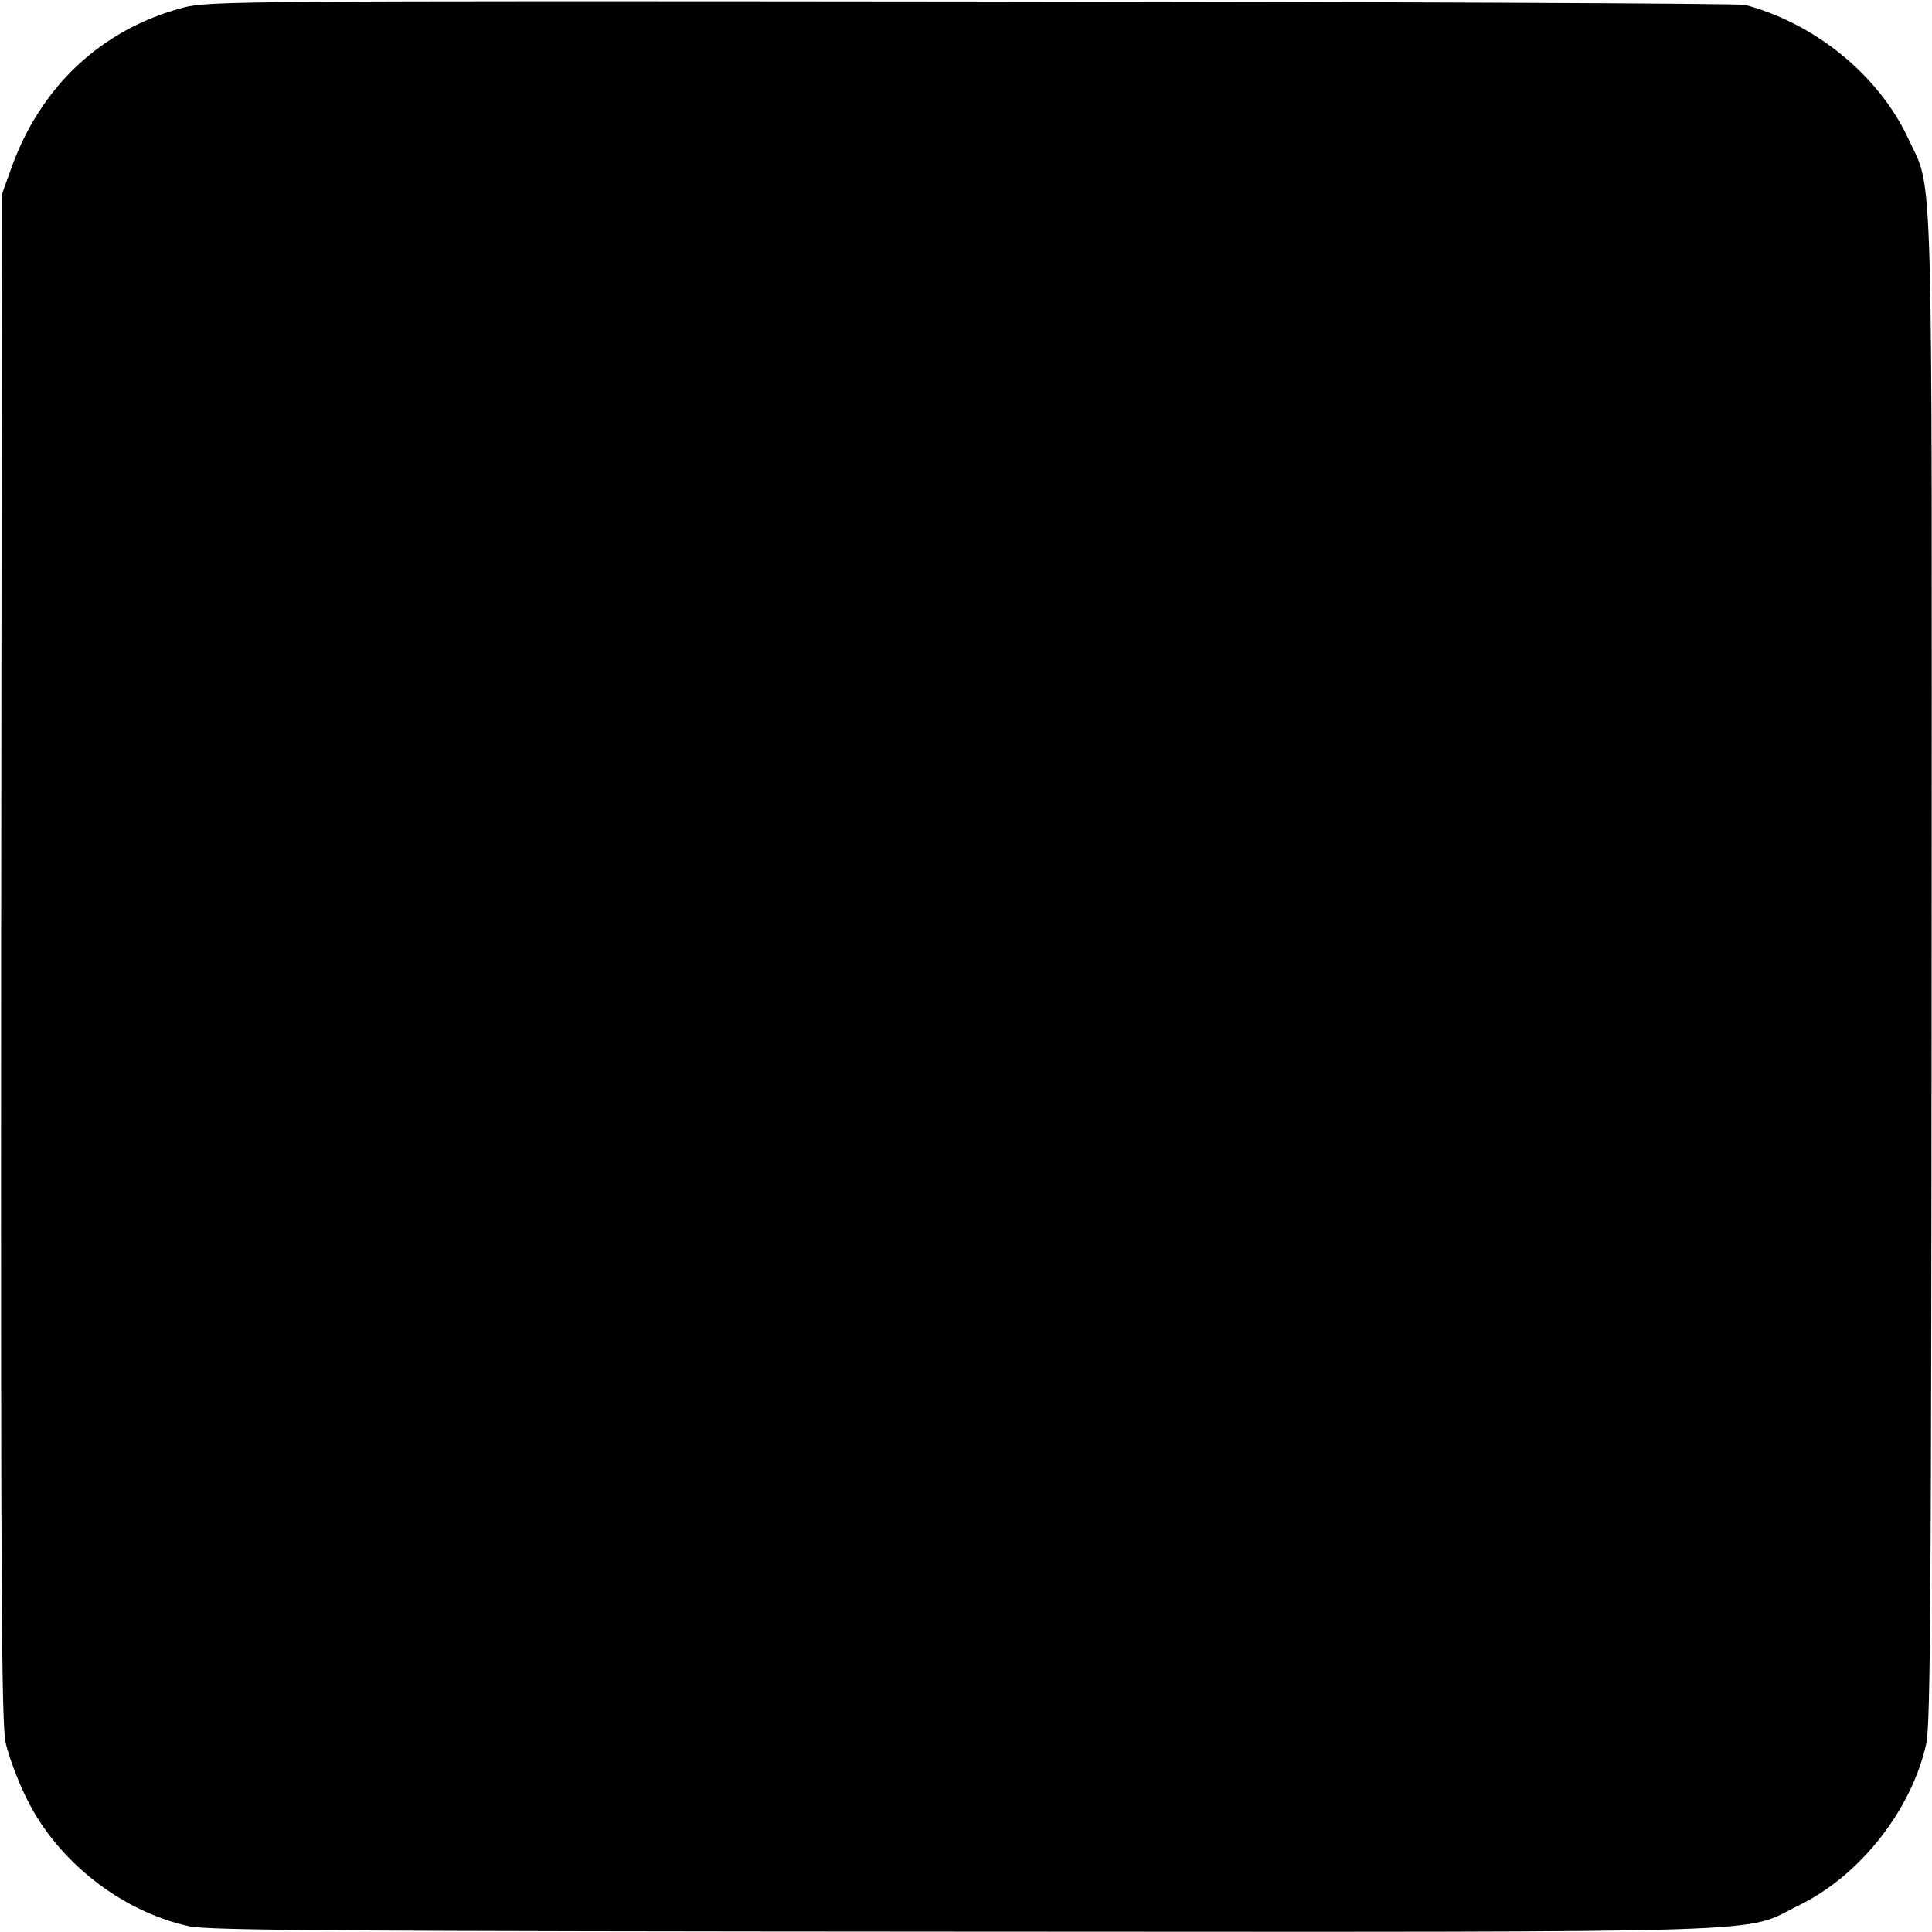
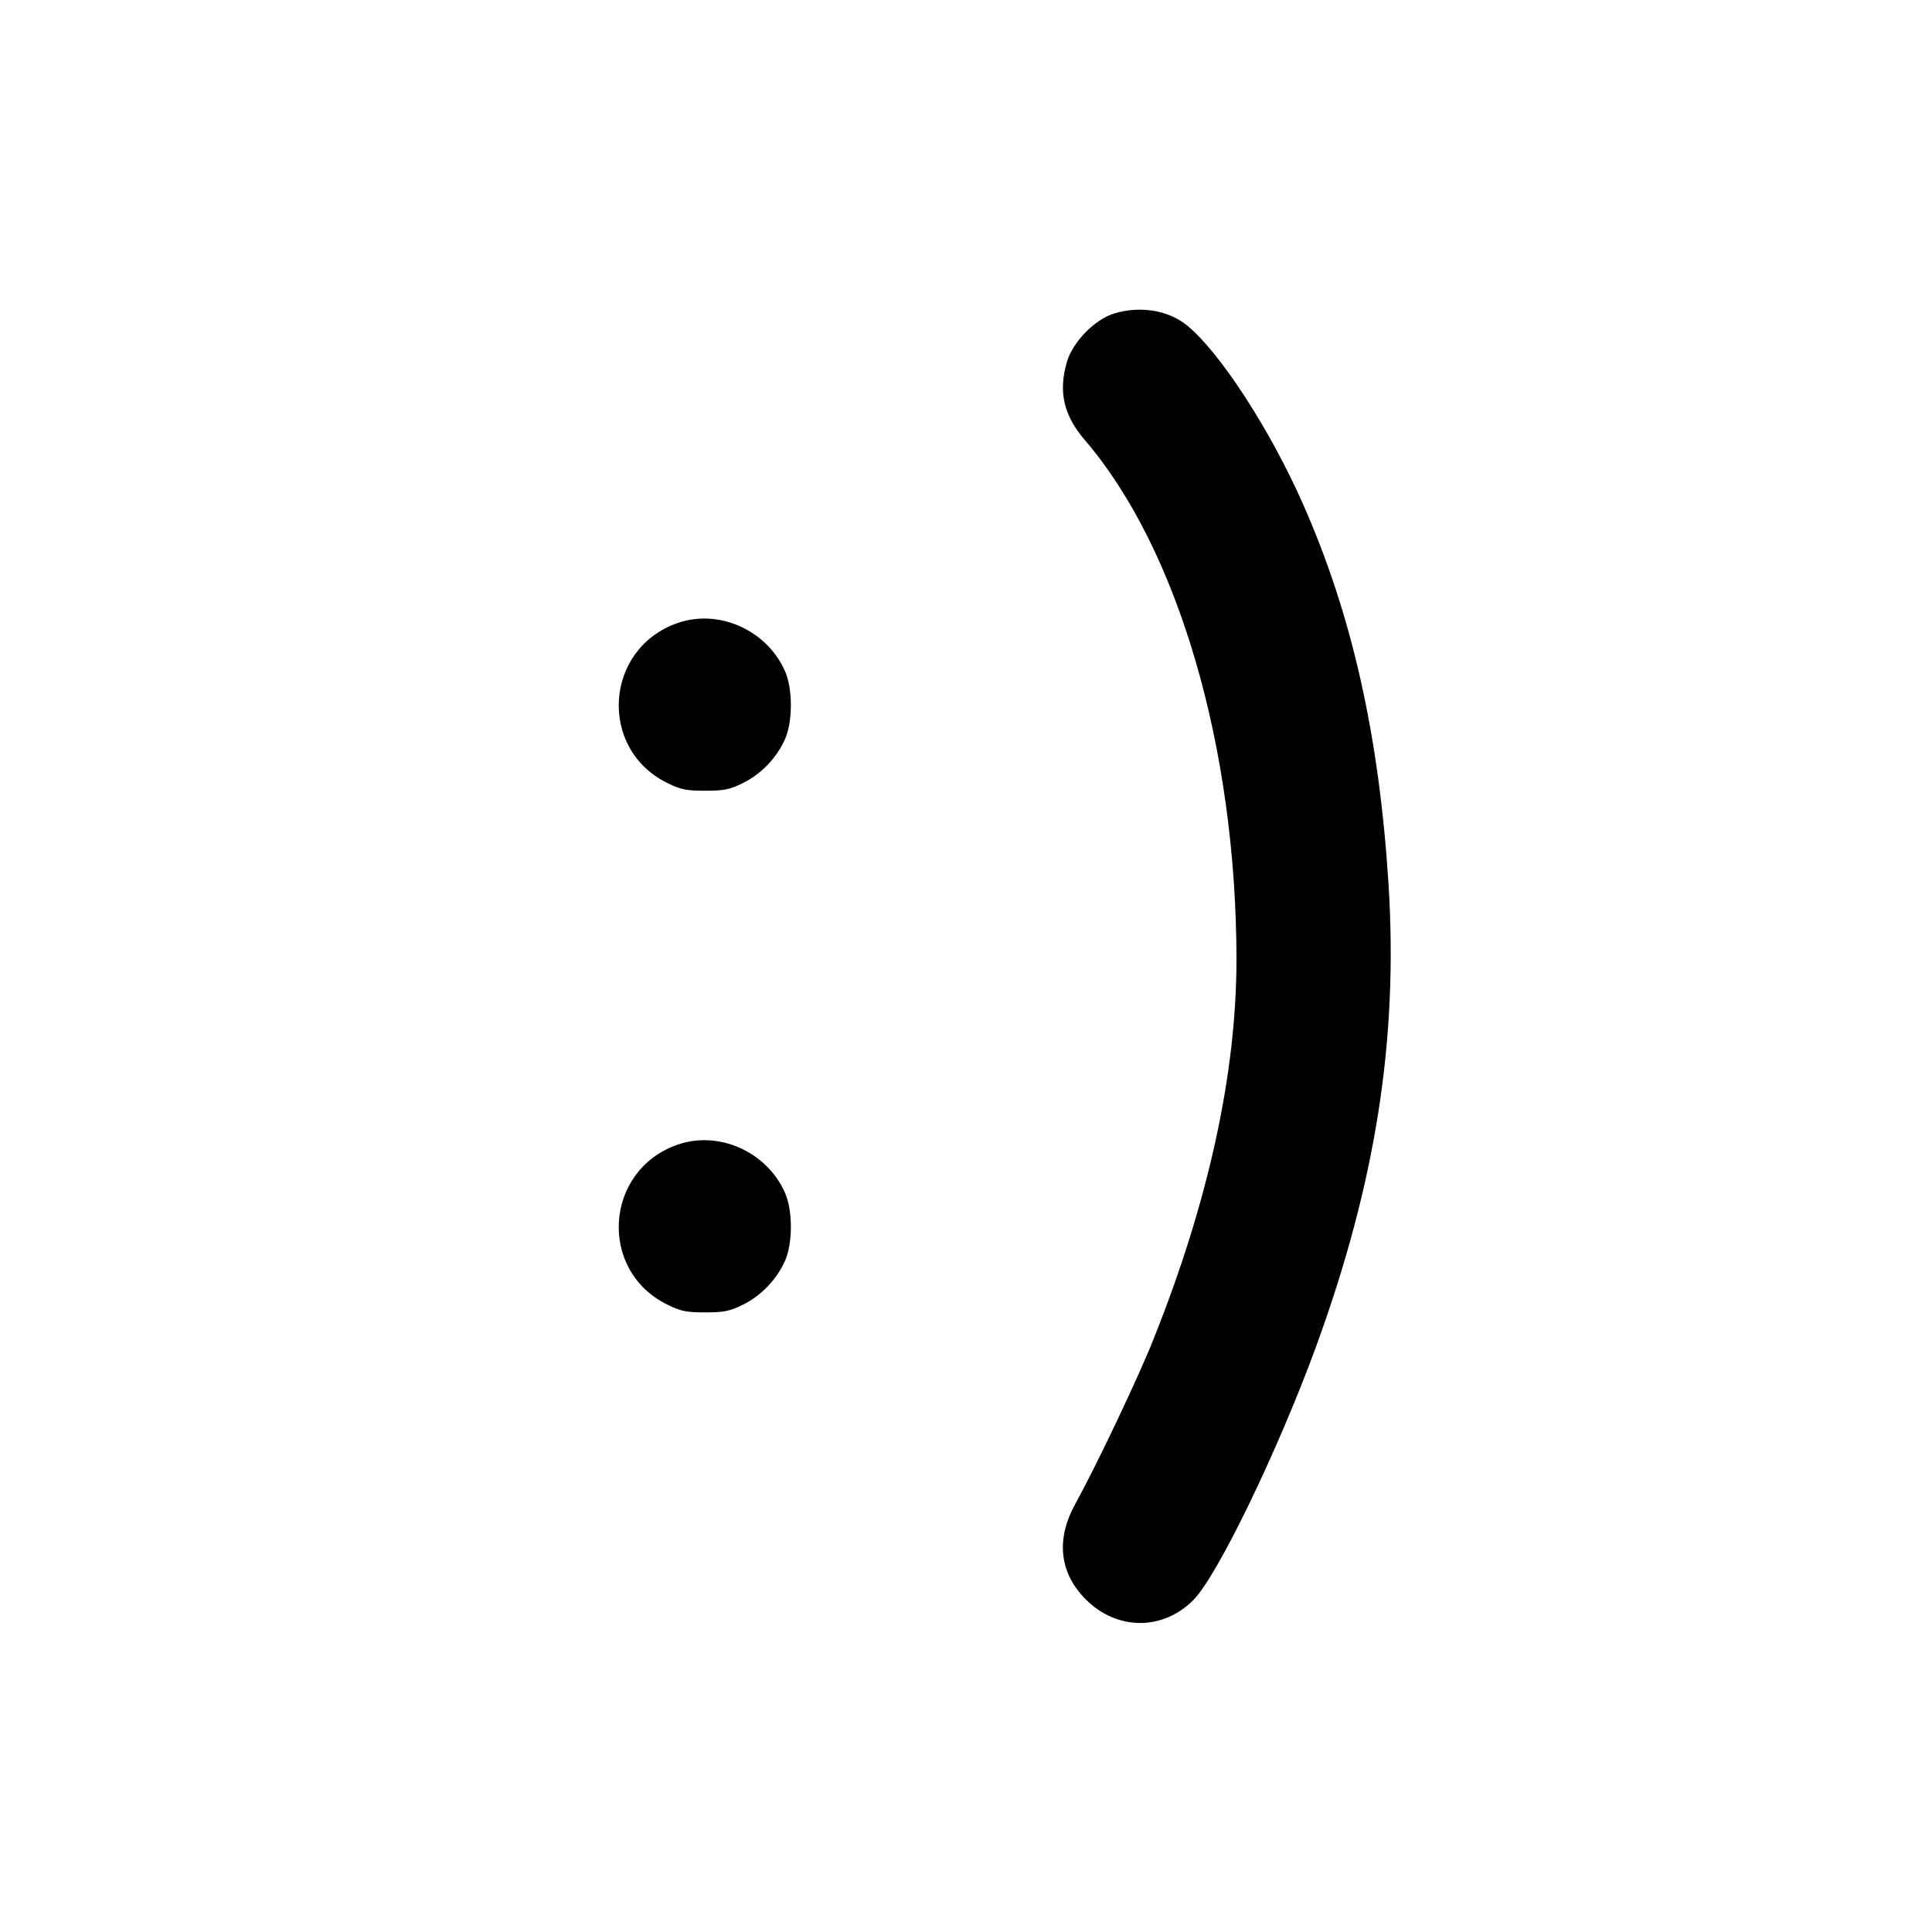
- <svg xmlns="http://www.w3.org/2000/svg" version="1.0" width="512pt" height="512pt" viewBox="0 0 512 512" preserveAspectRatio="xMidYMid meet">
-   <g transform="translate(0,512) scale(0.1,-0.1)" fill="#000000" stroke="none">
-     <path d="M486 5100 c-219 -58 -381 -211 -458 -431 l-23 -64 -2 -2020 c-1 -1692 1 -2030 12 -2084 8 -35 33 -103 57 -150 81 -164 250 -297 430 -336 52 -11 407 -13 2058 -14 2227 -1 2052 -6 2210 71 162 80 297 254 335 428 11 54 13 400 14 2060 1 2200 5 2048 -62 2193 -78 167 -245 304 -432 354 -17 4 -939 8 -2050 9 -1936 2 -2023 1 -2089 -16z" />
+ <svg xmlns="http://www.w3.org/2000/svg" version="1.0" width="700pt" height="700pt" viewBox="0 0 700 700" preserveAspectRatio="xMidYMid meet">
+   <g transform="translate(0,700) scale(0.1,-0.1)" fill="#000000" stroke="none">
+     <path d="M4036 5864 c-70 -22 -149 -103 -170 -174 -32 -109 -13 -194 65 -285 338 -394 548 -1114 549 -1880 0 -415 -102 -881 -301 -1378 -57 -143 -204 -452 -284 -598 -70 -127 -56 -249 39 -344 113 -113 279 -114 390 -2 88 89 307 543 444 917 217 595 298 1114 263 1675 -34 540 -133 980 -311 1381 -118 267 -299 546 -418 644 -68 56 -170 73 -266 44z" />
+     <path d="M2453 4742 c-264 -94 -286 -456 -35 -579 48 -24 70 -28 137 -28 67 0 89 4 137 28 65 32 121 90 151 156 30 65 30 187 0 252 -67 148 -241 224 -390 171z" />
+     <path d="M2453 2852 c-264 -94 -286 -456 -35 -579 48 -24 70 -28 137 -28 67 0 89 4 137 28 65 32 121 90 151 156 30 65 30 187 0 252 -67 148 -241 224 -390 171z" />
  </g>
</svg>
